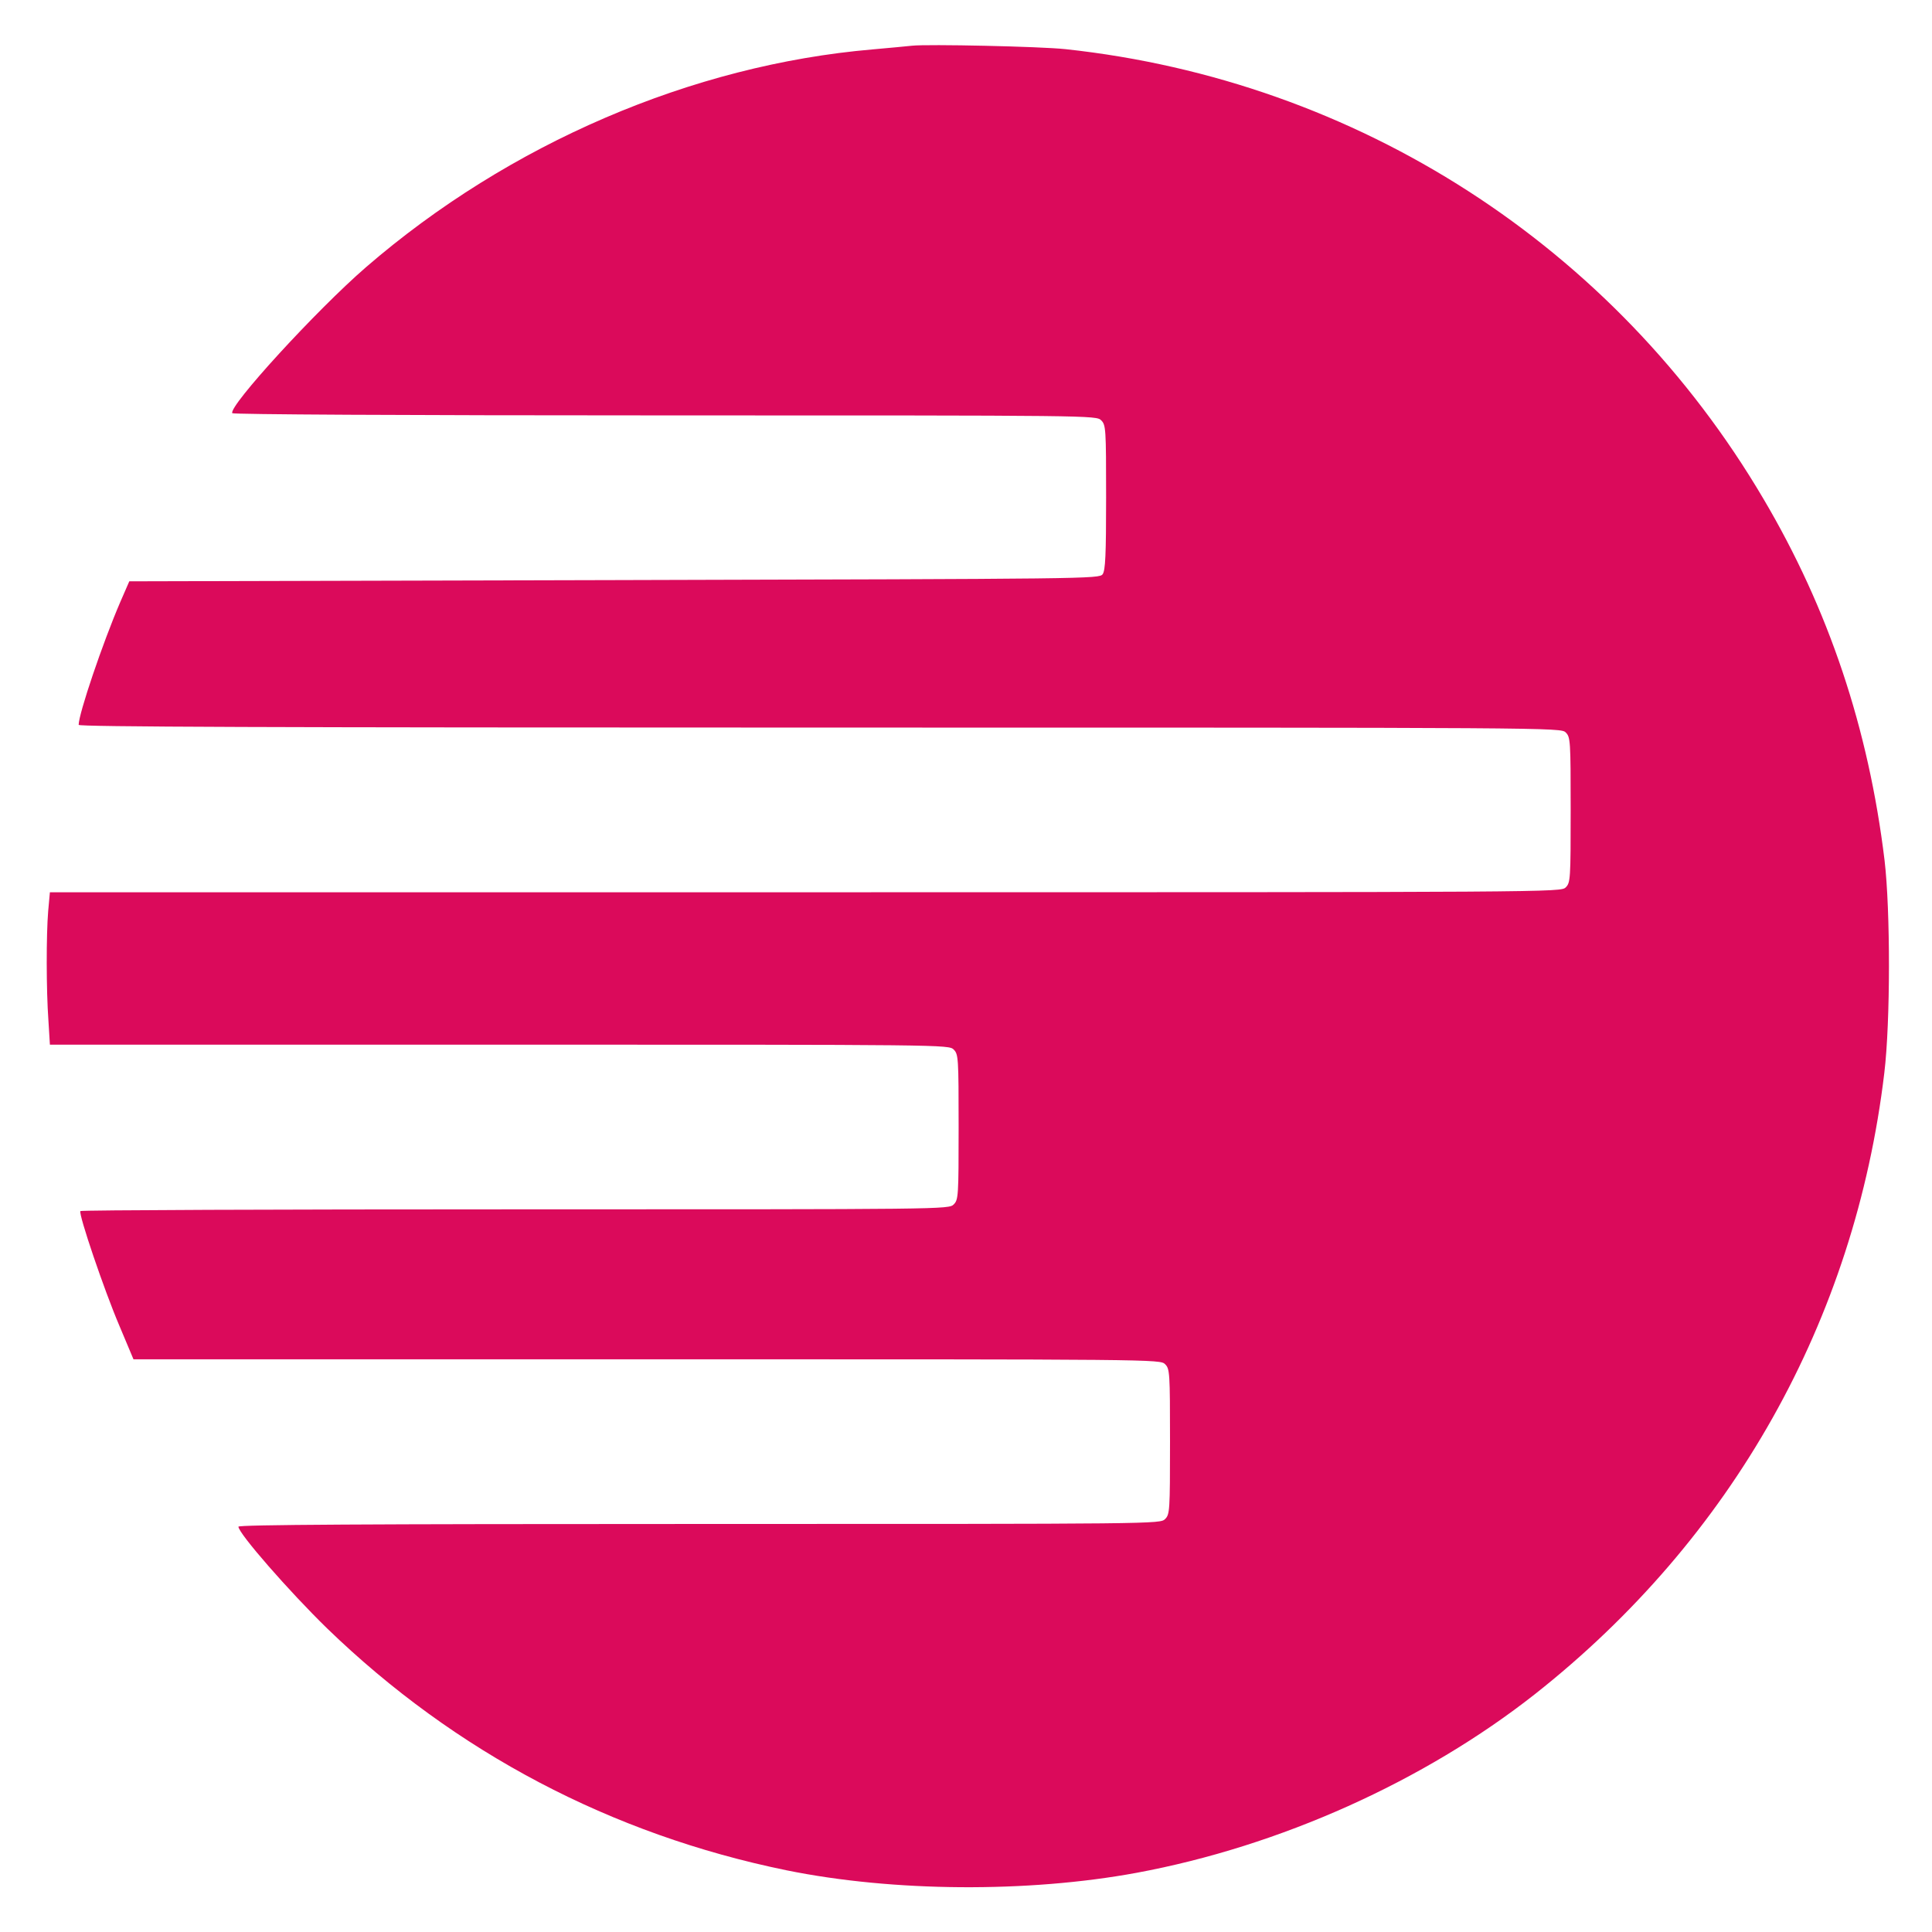
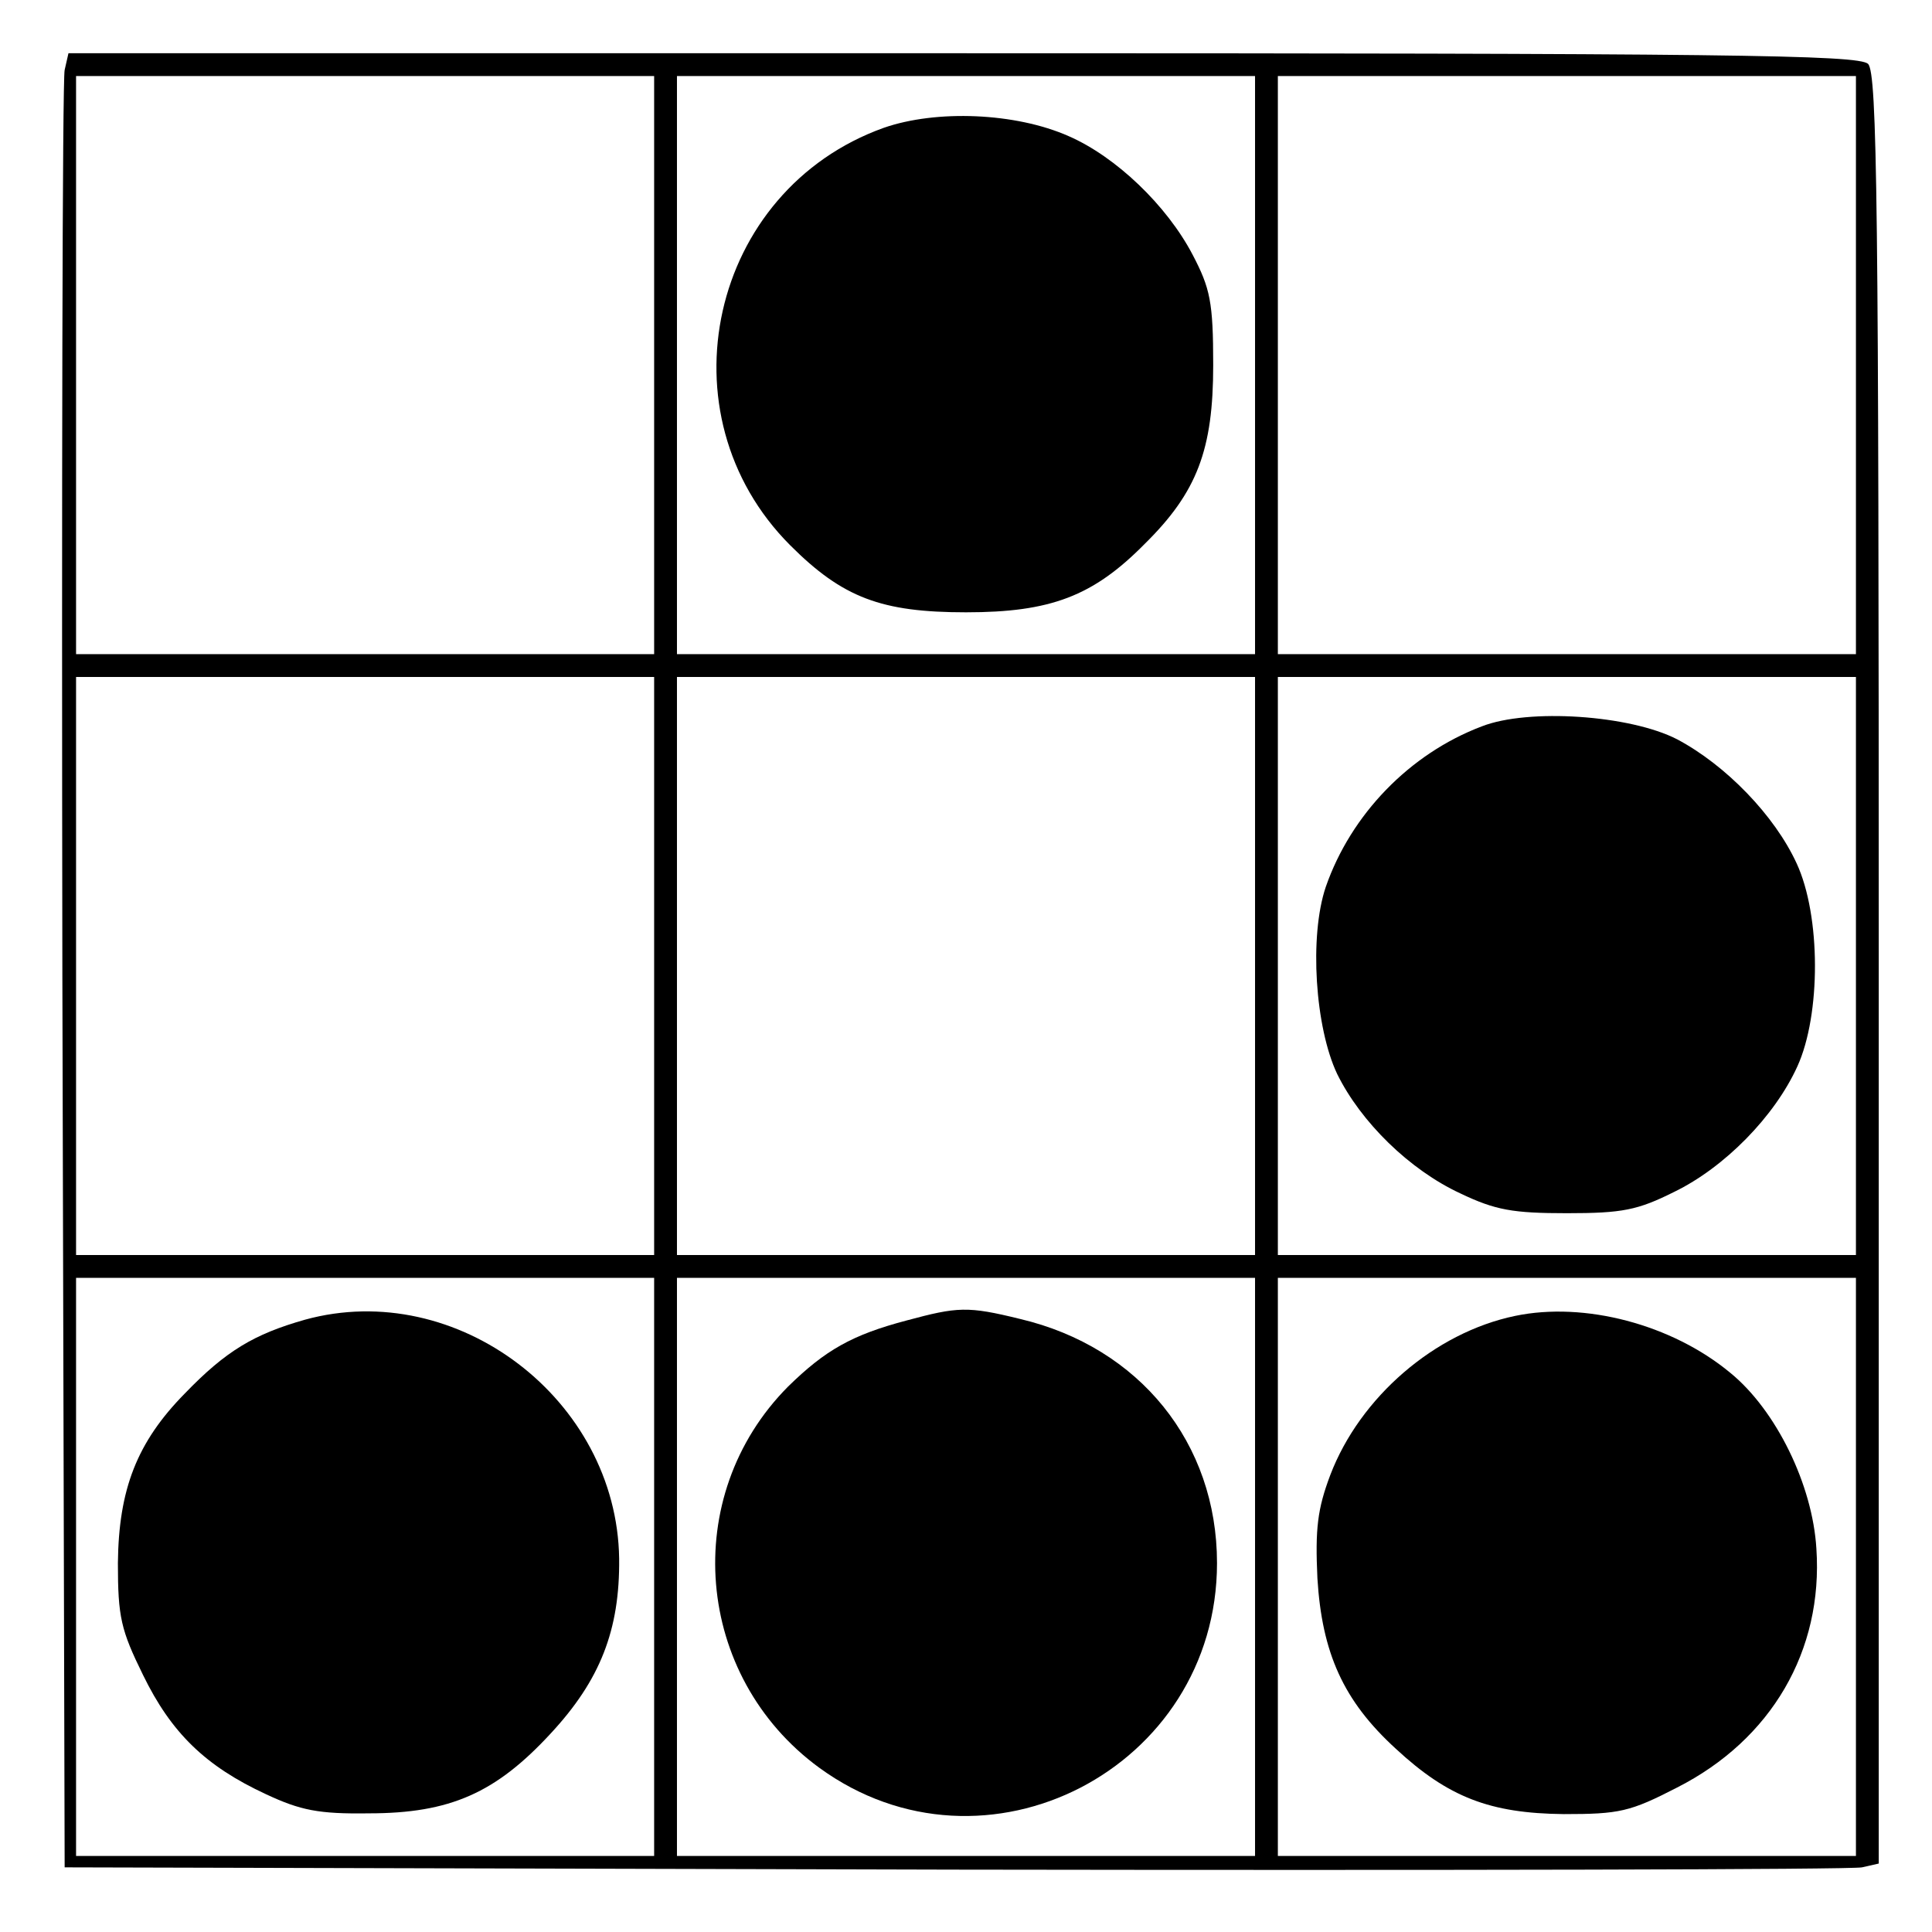
- <svg xmlns="http://www.w3.org/2000/svg" version="1.0" width="786pt" height="786pt" viewBox="0 0 786 786" preserveAspectRatio="xMidYMid meet">
-   <g transform="translate(0,786) scale(0.1,-0.1)" fill="#db0a5b" stroke="none">
-     <path d="M3710 7674 c-19 -2 -91 -9 -160 -15 -734 -63 -1479 -383 -2061 -886 -201 -174 -560 -566 -544 -594 4 -5 677 -9 1761 -9 1741 0 1754 0 1774 -20 19 -19 20 -33 20 -313 0 -237 -3 -297 -14 -313 -14 -19 -49 -19 -1987 -24 l-1973 -5 -37 -85 c-71 -165 -169 -454 -169 -499 0 -8 767 -11 3015 -11 3002 0 3015 0 3035 -20 19 -19 20 -33 20 -315 0 -282 -1 -296 -20 -315 -20 -20 -33 -20 -3094 -20 l-3073 0 -7 -77 c-8 -97 -8 -320 1 -445 l6 -98 1829 0 c1815 0 1828 0 1848 -20 19 -19 20 -33 20 -315 0 -282 -1 -296 -20 -315 -20 -20 -33 -20 -1784 -20 -971 0 -1767 -3 -1769 -7 -8 -13 97 -322 158 -465 l58 -138 2088 0 c2076 0 2089 0 2109 -20 19 -19 20 -33 20 -315 0 -282 -1 -296 -20 -315 -20 -20 -33 -20 -1895 -20 -1363 0 -1875 -3 -1875 -11 0 -27 207 -264 361 -414 521 -504 1156 -838 1869 -984 433 -88 981 -92 1425 -10 582 108 1169 372 1620 727 802 633 1301 1520 1421 2527 25 208 25 661 1 865 -65 536 -227 1021 -493 1471 -605 1027 -1651 1701 -2839 1829 -102 11 -561 21 -625 14z" />
+ <svg xmlns="http://www.w3.org/2000/svg" version="1.0" width="254pt" height="254pt" viewBox="0 0 254 254" preserveAspectRatio="xMidYMid meet">
+   <g transform="translate(0,254) scale(0.1,-0.1)" fill="#000000" stroke="none">
+     <path d="M85 2448 c-3 -13 -4 -549 -3 -1193 l3 -1170 1170 -3 c644 -1 1180 0 1193 3 l22 5 0 1176 c0 1005 -2 1177 -14 1190 -13 12 -185 14 -1190 14 l-1176 0 -5 -22z m775 -388 l0 -380 -380 0 -380 0 0 380 0 380 380 0 380 0 0 -380z m790 0 l0 -380 -380 0 -380 0 0 380 0 380 380 0 380 0 0 -380z m790 0 l0 -380 -380 0 -380 0 0 380 0 380 380 0 380 0 0 -380z m-1580 -790 l0 -380 -380 0 -380 0 0 380 0 380 380 0 380 0 0 -380z m790 0 l0 -380 -380 0 -380 0 0 380 0 380 380 0 380 0 0 -380z m790 0 l0 -380 -380 0 -380 0 0 380 0 380 380 0 380 0 0 -380z m-1580 -790 l0 -380 -380 0 -380 0 0 380 0 380 380 0 380 0 0 -380z m790 0 l0 -380 -380 0 -380 0 0 380 0 380 380 0 380 0 0 -380z m790 0 l0 -380 -380 0 -380 0 0 380 0 380 380 0 380 0 0 -380z" />
+     <path d="M1162 2372 c-229 -82 -295 -377 -123 -549 69 -69 120 -88 231 -88 111 0 167 21 235 90 69 68 90 124 90 235 0 83 -4 101 -27 145 -34 65 -101 129 -163 156 -70 31 -174 35 -243 11z" />
+     <path d="M1948 1585 c-95 -36 -172 -116 -205 -211 -22 -65 -14 -185 15 -246 31 -63 95 -126 162 -157 46 -22 69 -26 140 -26 73 0 93 4 141 28 66 32 132 99 162 165 31 68 31 198 -1 267 -29 63 -93 129 -157 163 -62 32 -196 41 -257 17z" />
+     <path d="M401 805 c-67 -19 -104 -41 -158 -97 -63 -64 -87 -126 -88 -223 0 -71 4 -88 33 -147 37 -76 82 -120 162 -157 45 -21 69 -26 135 -25 107 0 167 27 239 105 65 70 91 136 90 230 -3 209 -213 369 -413 314z" />
+     <path d="M1192 804 c-72 -19 -107 -39 -156 -87 -143 -144 -123 -381 41 -501 218 -159 523 -1 523 269 0 158 -102 284 -259 321 -69 17 -82 16 -149 -2z" />
+     <path d="M1992 810 c-106 -22 -204 -107 -243 -209 -17 -45 -20 -71 -17 -136 6 -98 34 -161 103 -224 69 -64 124 -85 221 -86 73 0 87 3 149 35 124 63 192 180 183 314 -5 84 -53 182 -113 231 -77 64 -192 94 -283 75z" />
  </g>
</svg>
